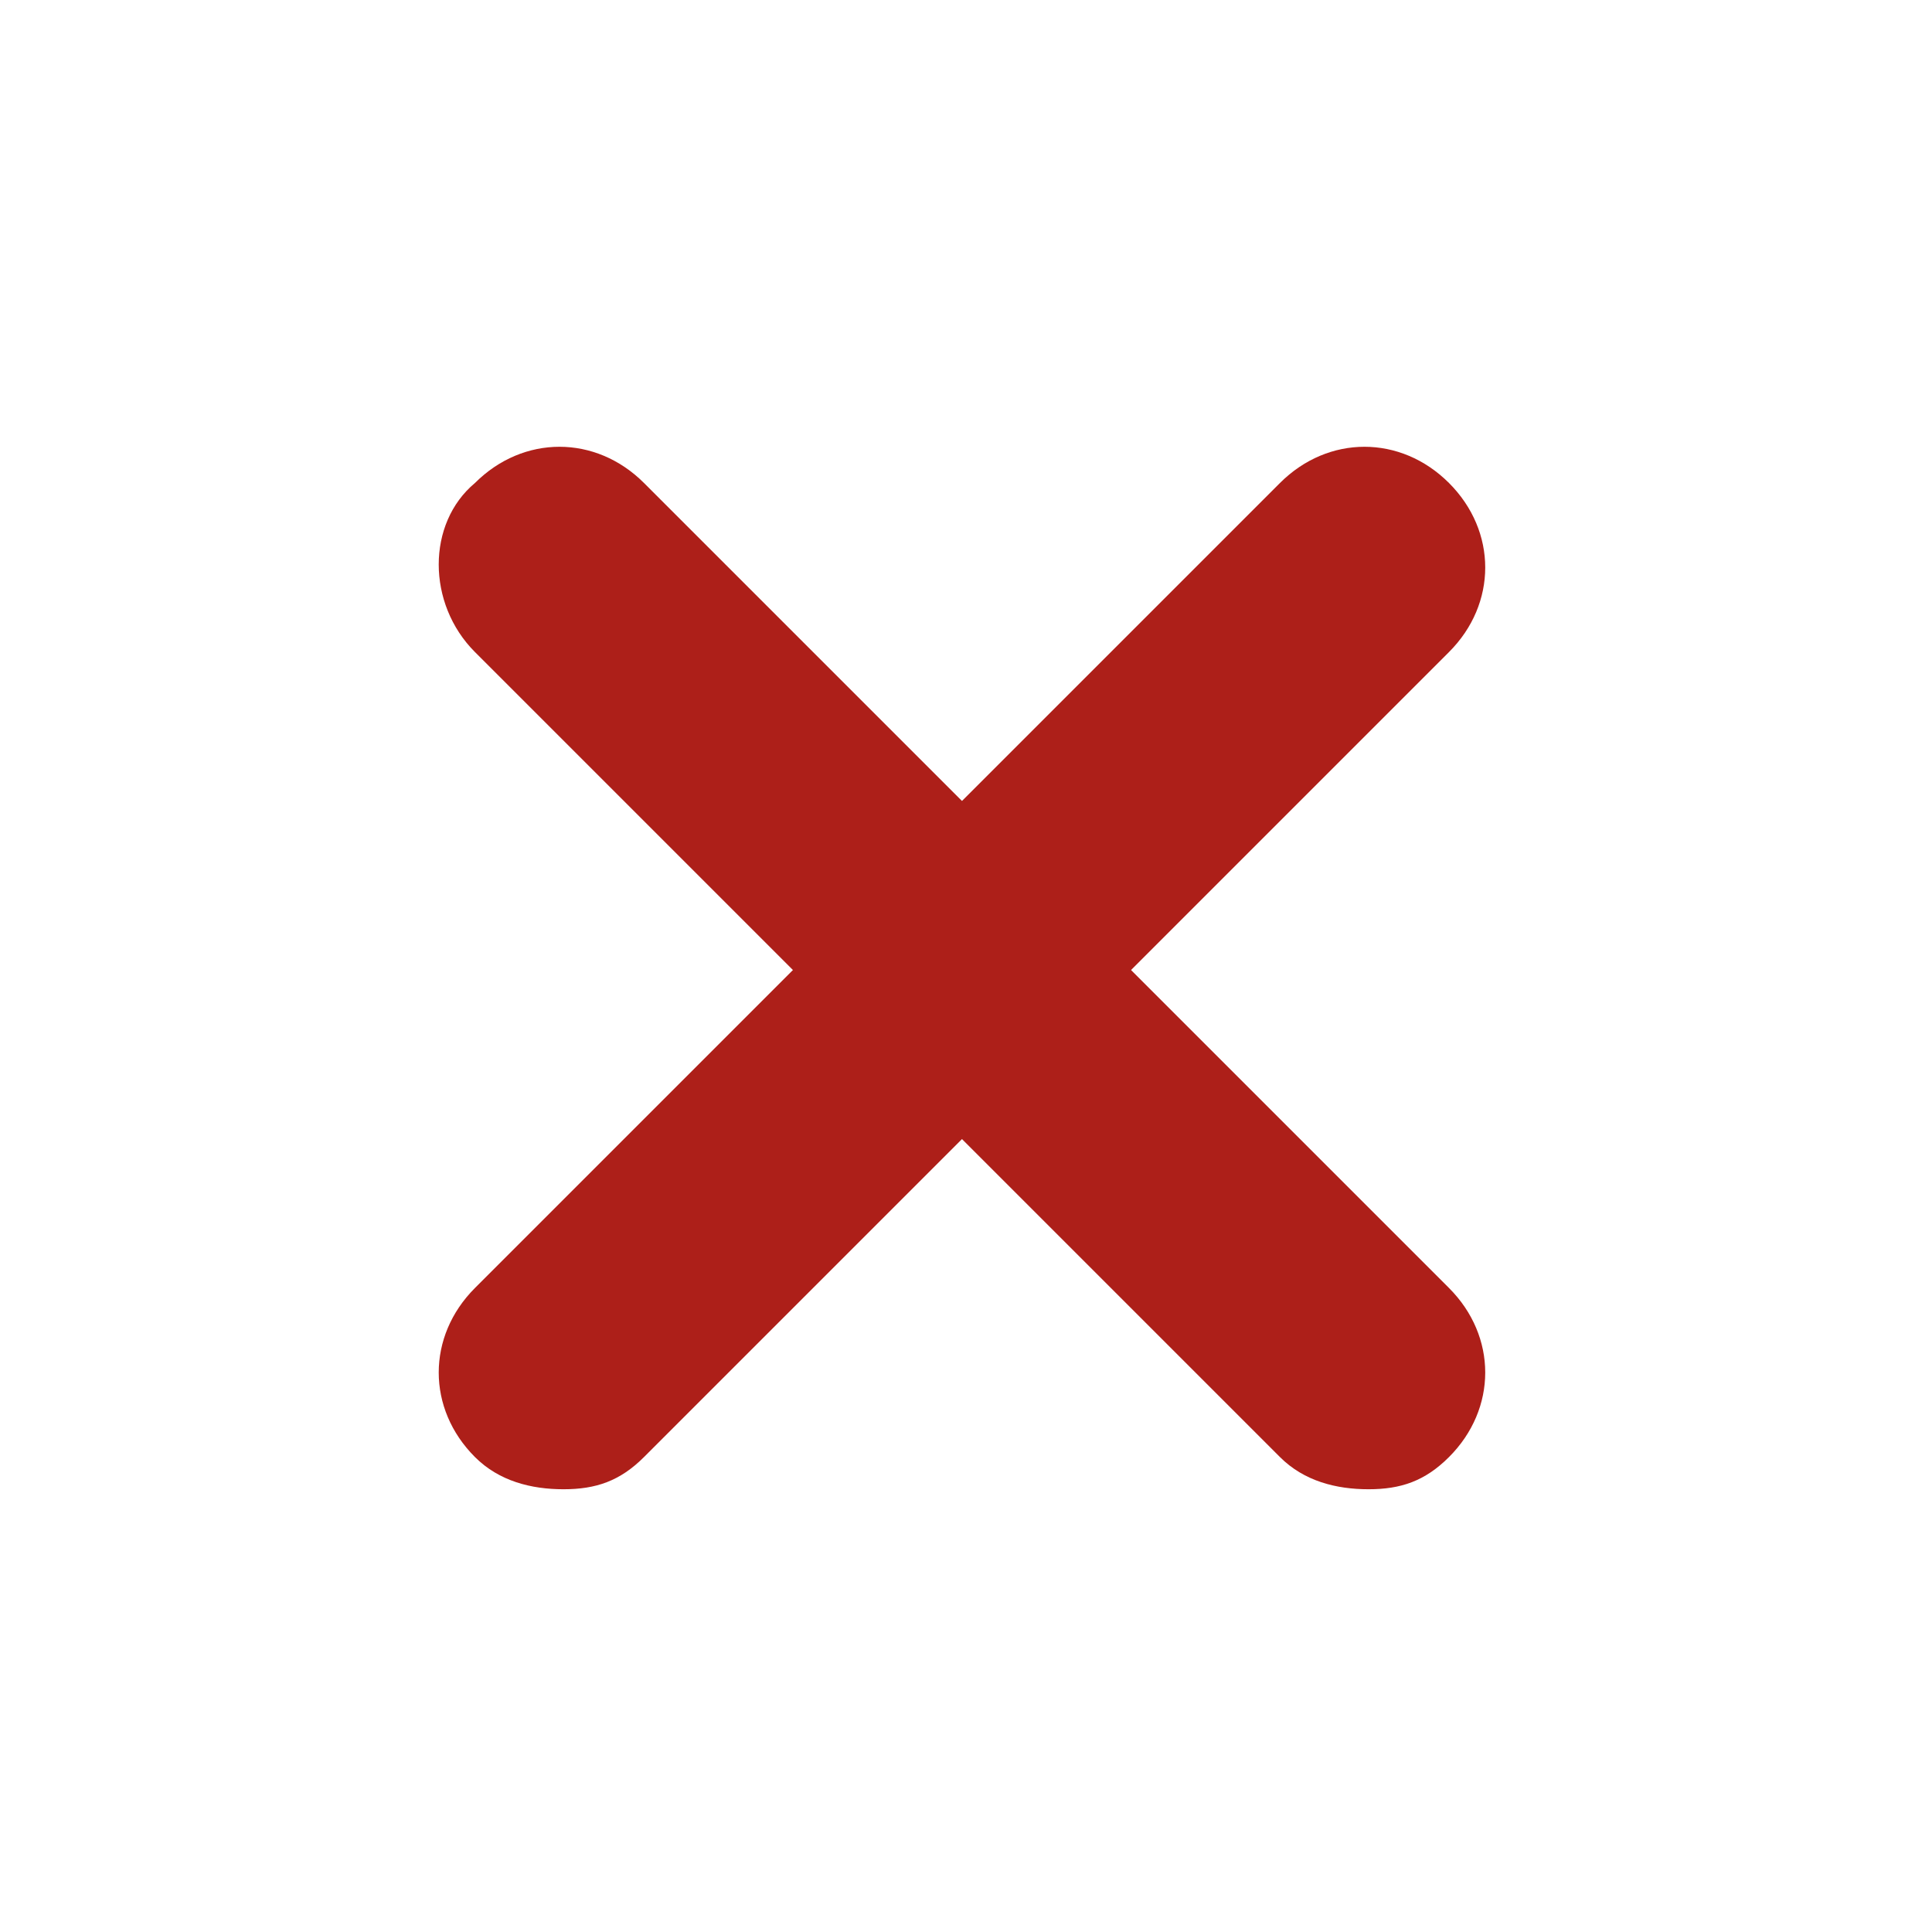
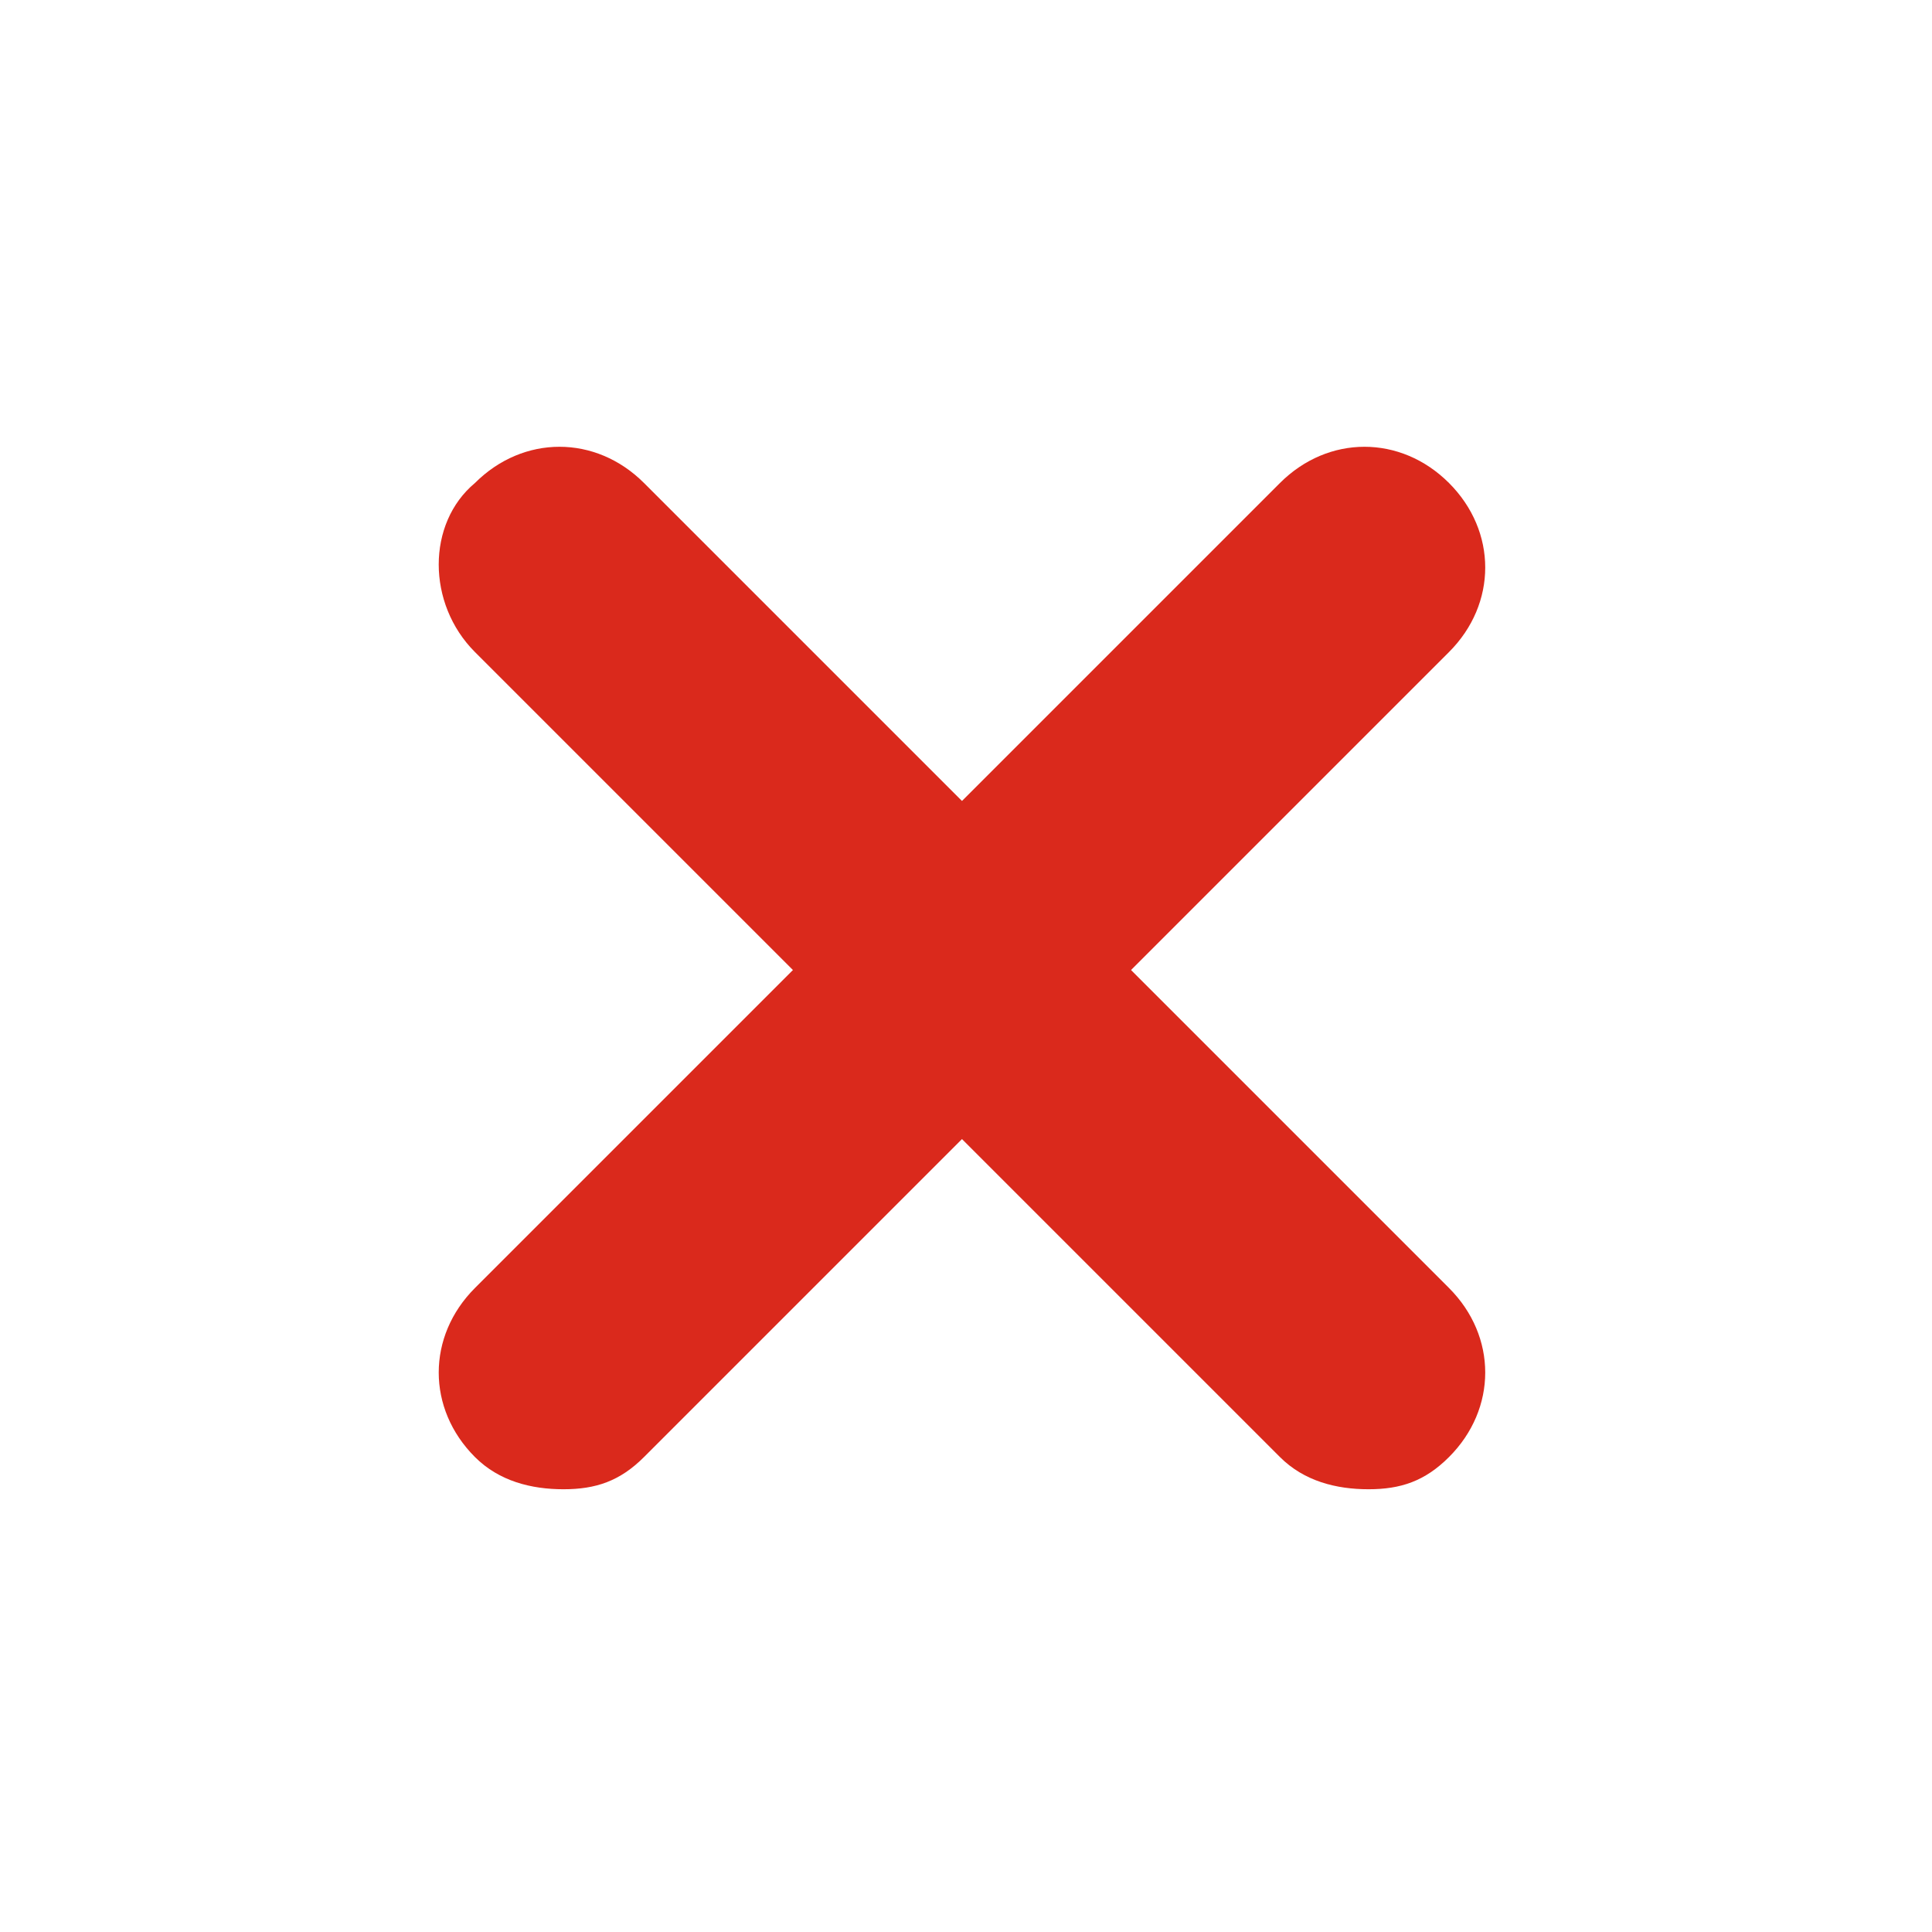
<svg xmlns="http://www.w3.org/2000/svg" version="1.1" id="Layer_1" x="0px" y="0px" viewBox="0 0 24 24" style="enable-background:new 0 0 24 24;" xml:space="preserve">
  <style type="text/css">
- 	.st0{fill:#AD1F19;}
+ 	.st0{fill:#DA291C;}
</style>
  <g>
    <path class="st0" d="M17,18.5c-0.4,0-0.8-0.1-1.1-0.4l-10-10C5.3,7.5,5.3,6.5,5.9,6C6.5,5.4,7.4,5.4,8,6l10,10   c0.6,0.6,0.6,1.5,0,2.1C17.7,18.4,17.4,18.5,17,18.5z" />
  </g>
  <g>
-     <path class="st0" d="M7,18.5c-0.4,0-0.8-0.1-1.1-0.4c-0.6-0.6-0.6-1.5,0-2.1l10-10c0.6-0.6,1.5-0.6,2.1,0c0.6,0.6,0.6,1.5,0,2.1   l-10,10C7.7,18.4,7.4,18.5,7,18.5z" />
+     <path class="st0" d="M7,18.5c-0.4,0-0.8-0.1-1.1-0.4c-0.6-0.6-0.6-1.5,0-2.1l10-10c0.6-0.6,1.5-0.6,2.1,0s0.6,1.5,0,2.1l-10,10   C7.7,18.4,7.4,18.5,7,18.5z" />
  </g>
</svg>
